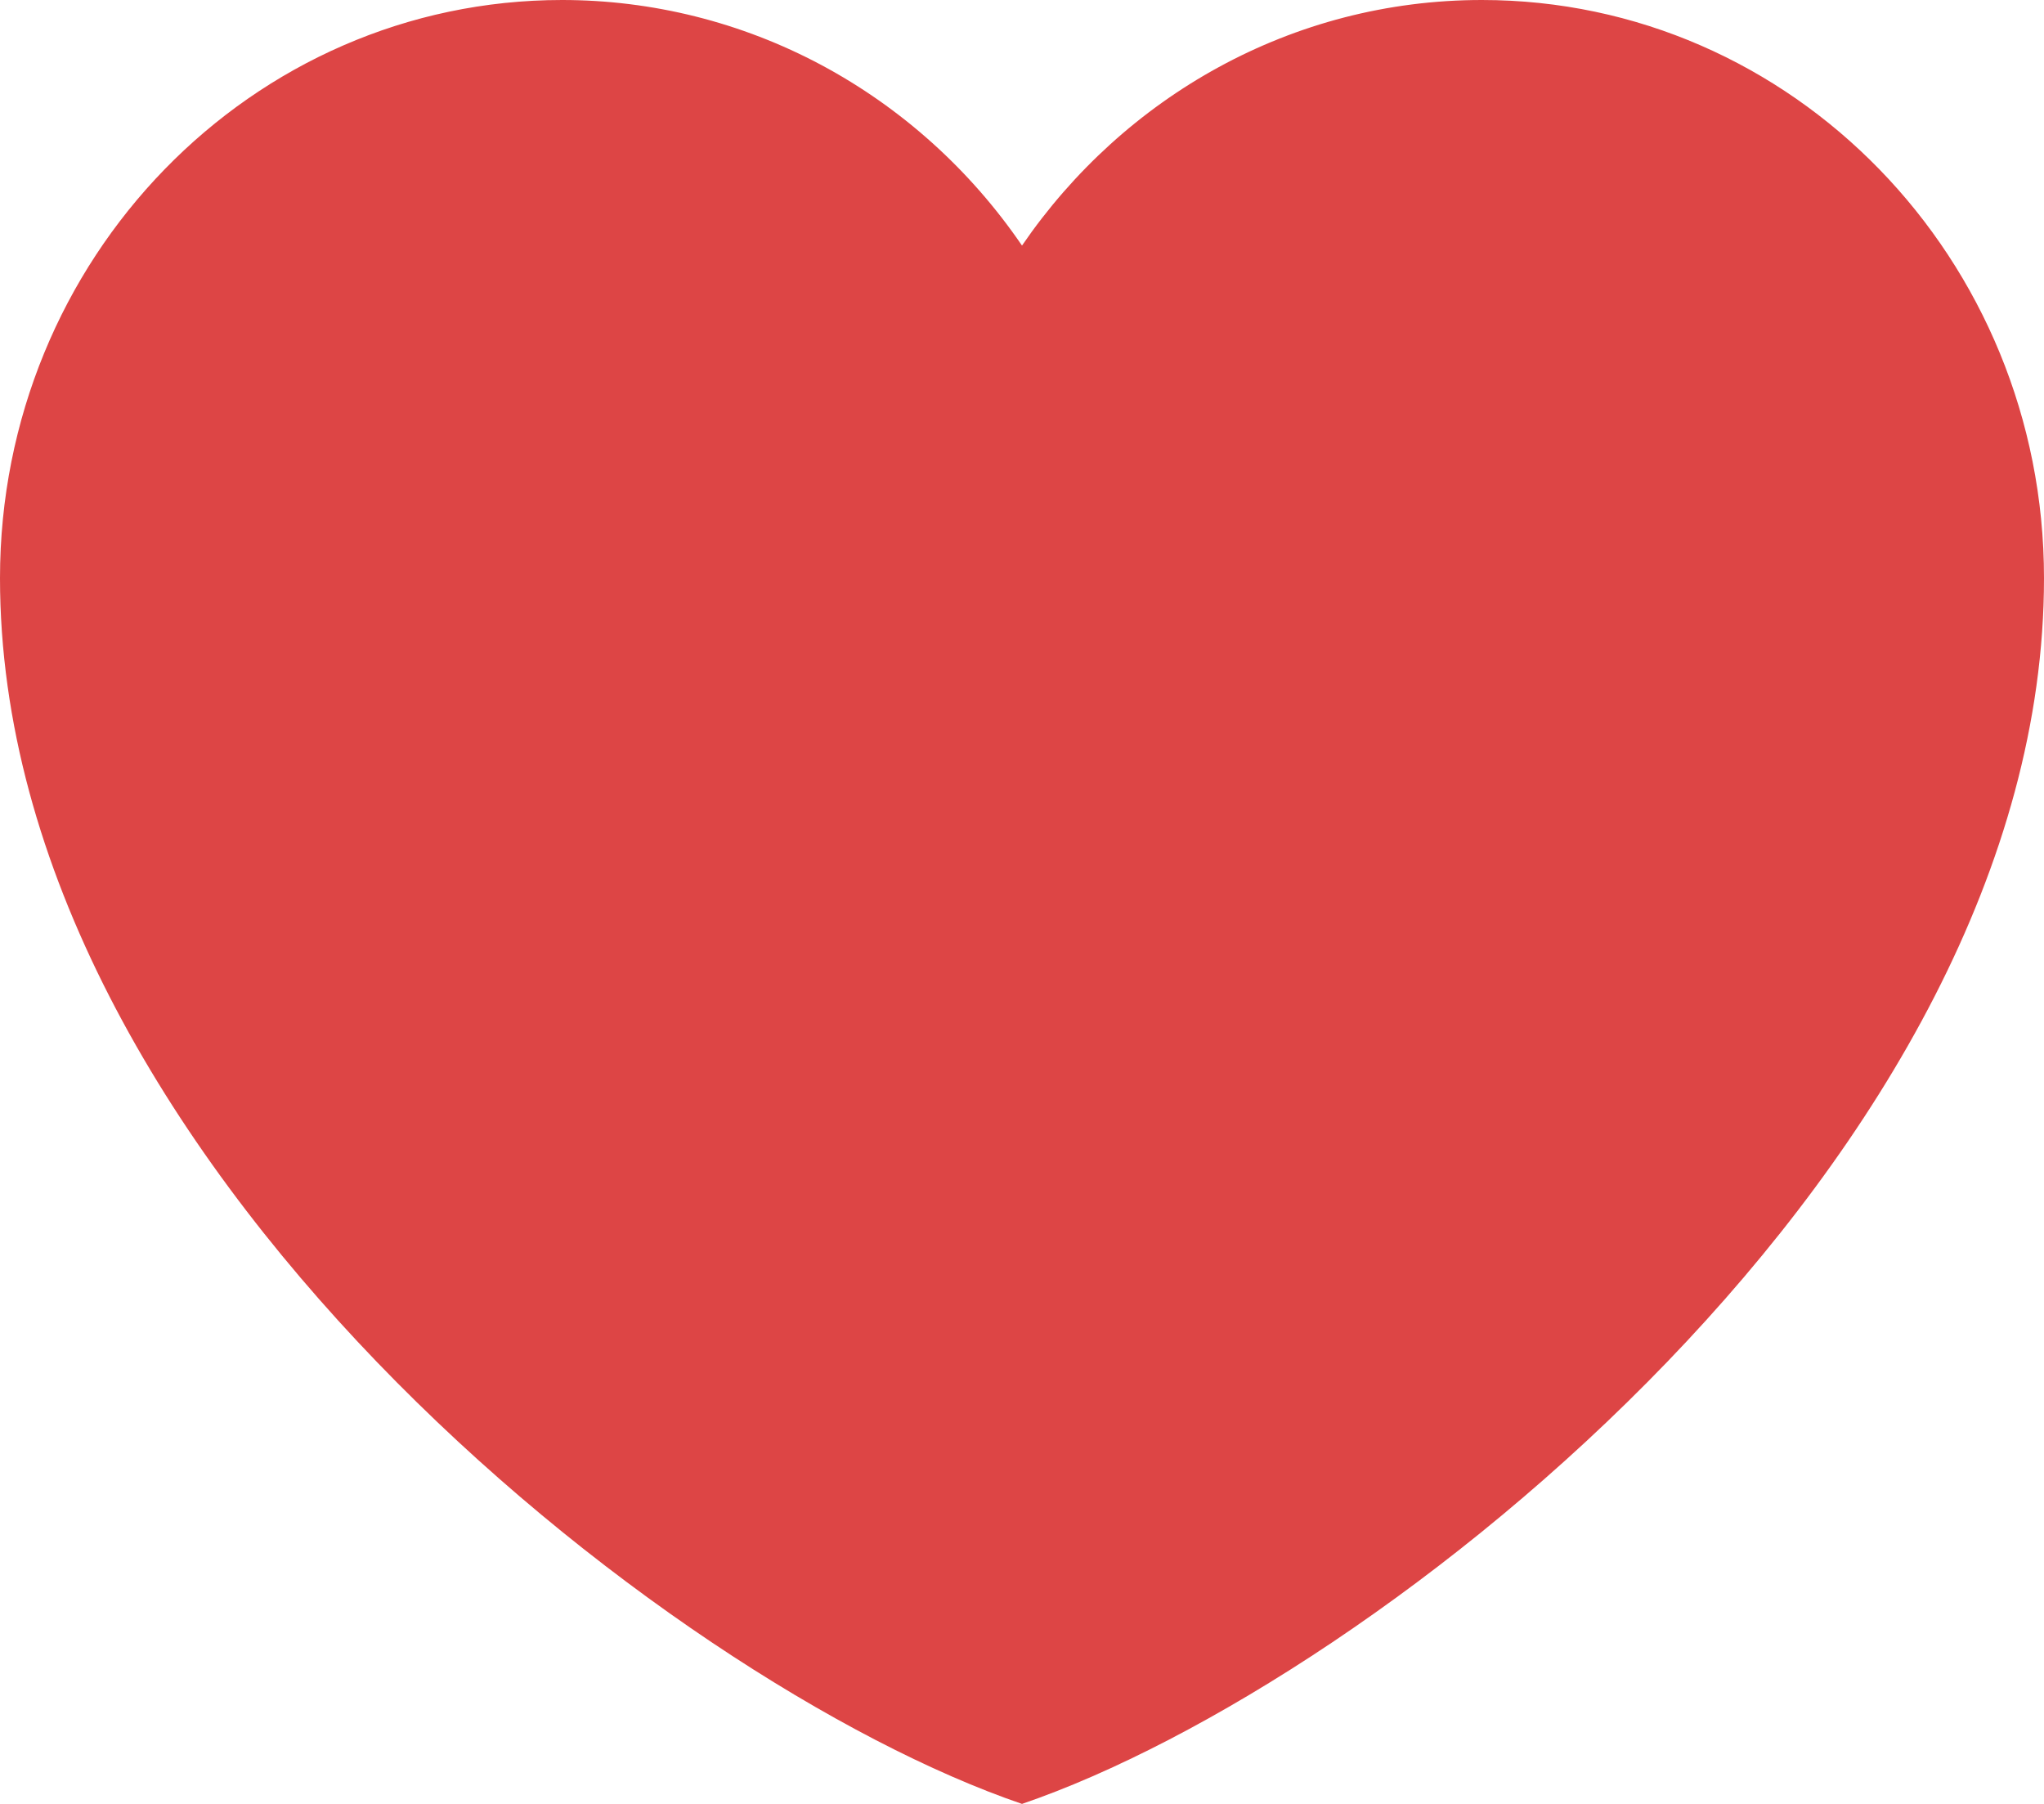
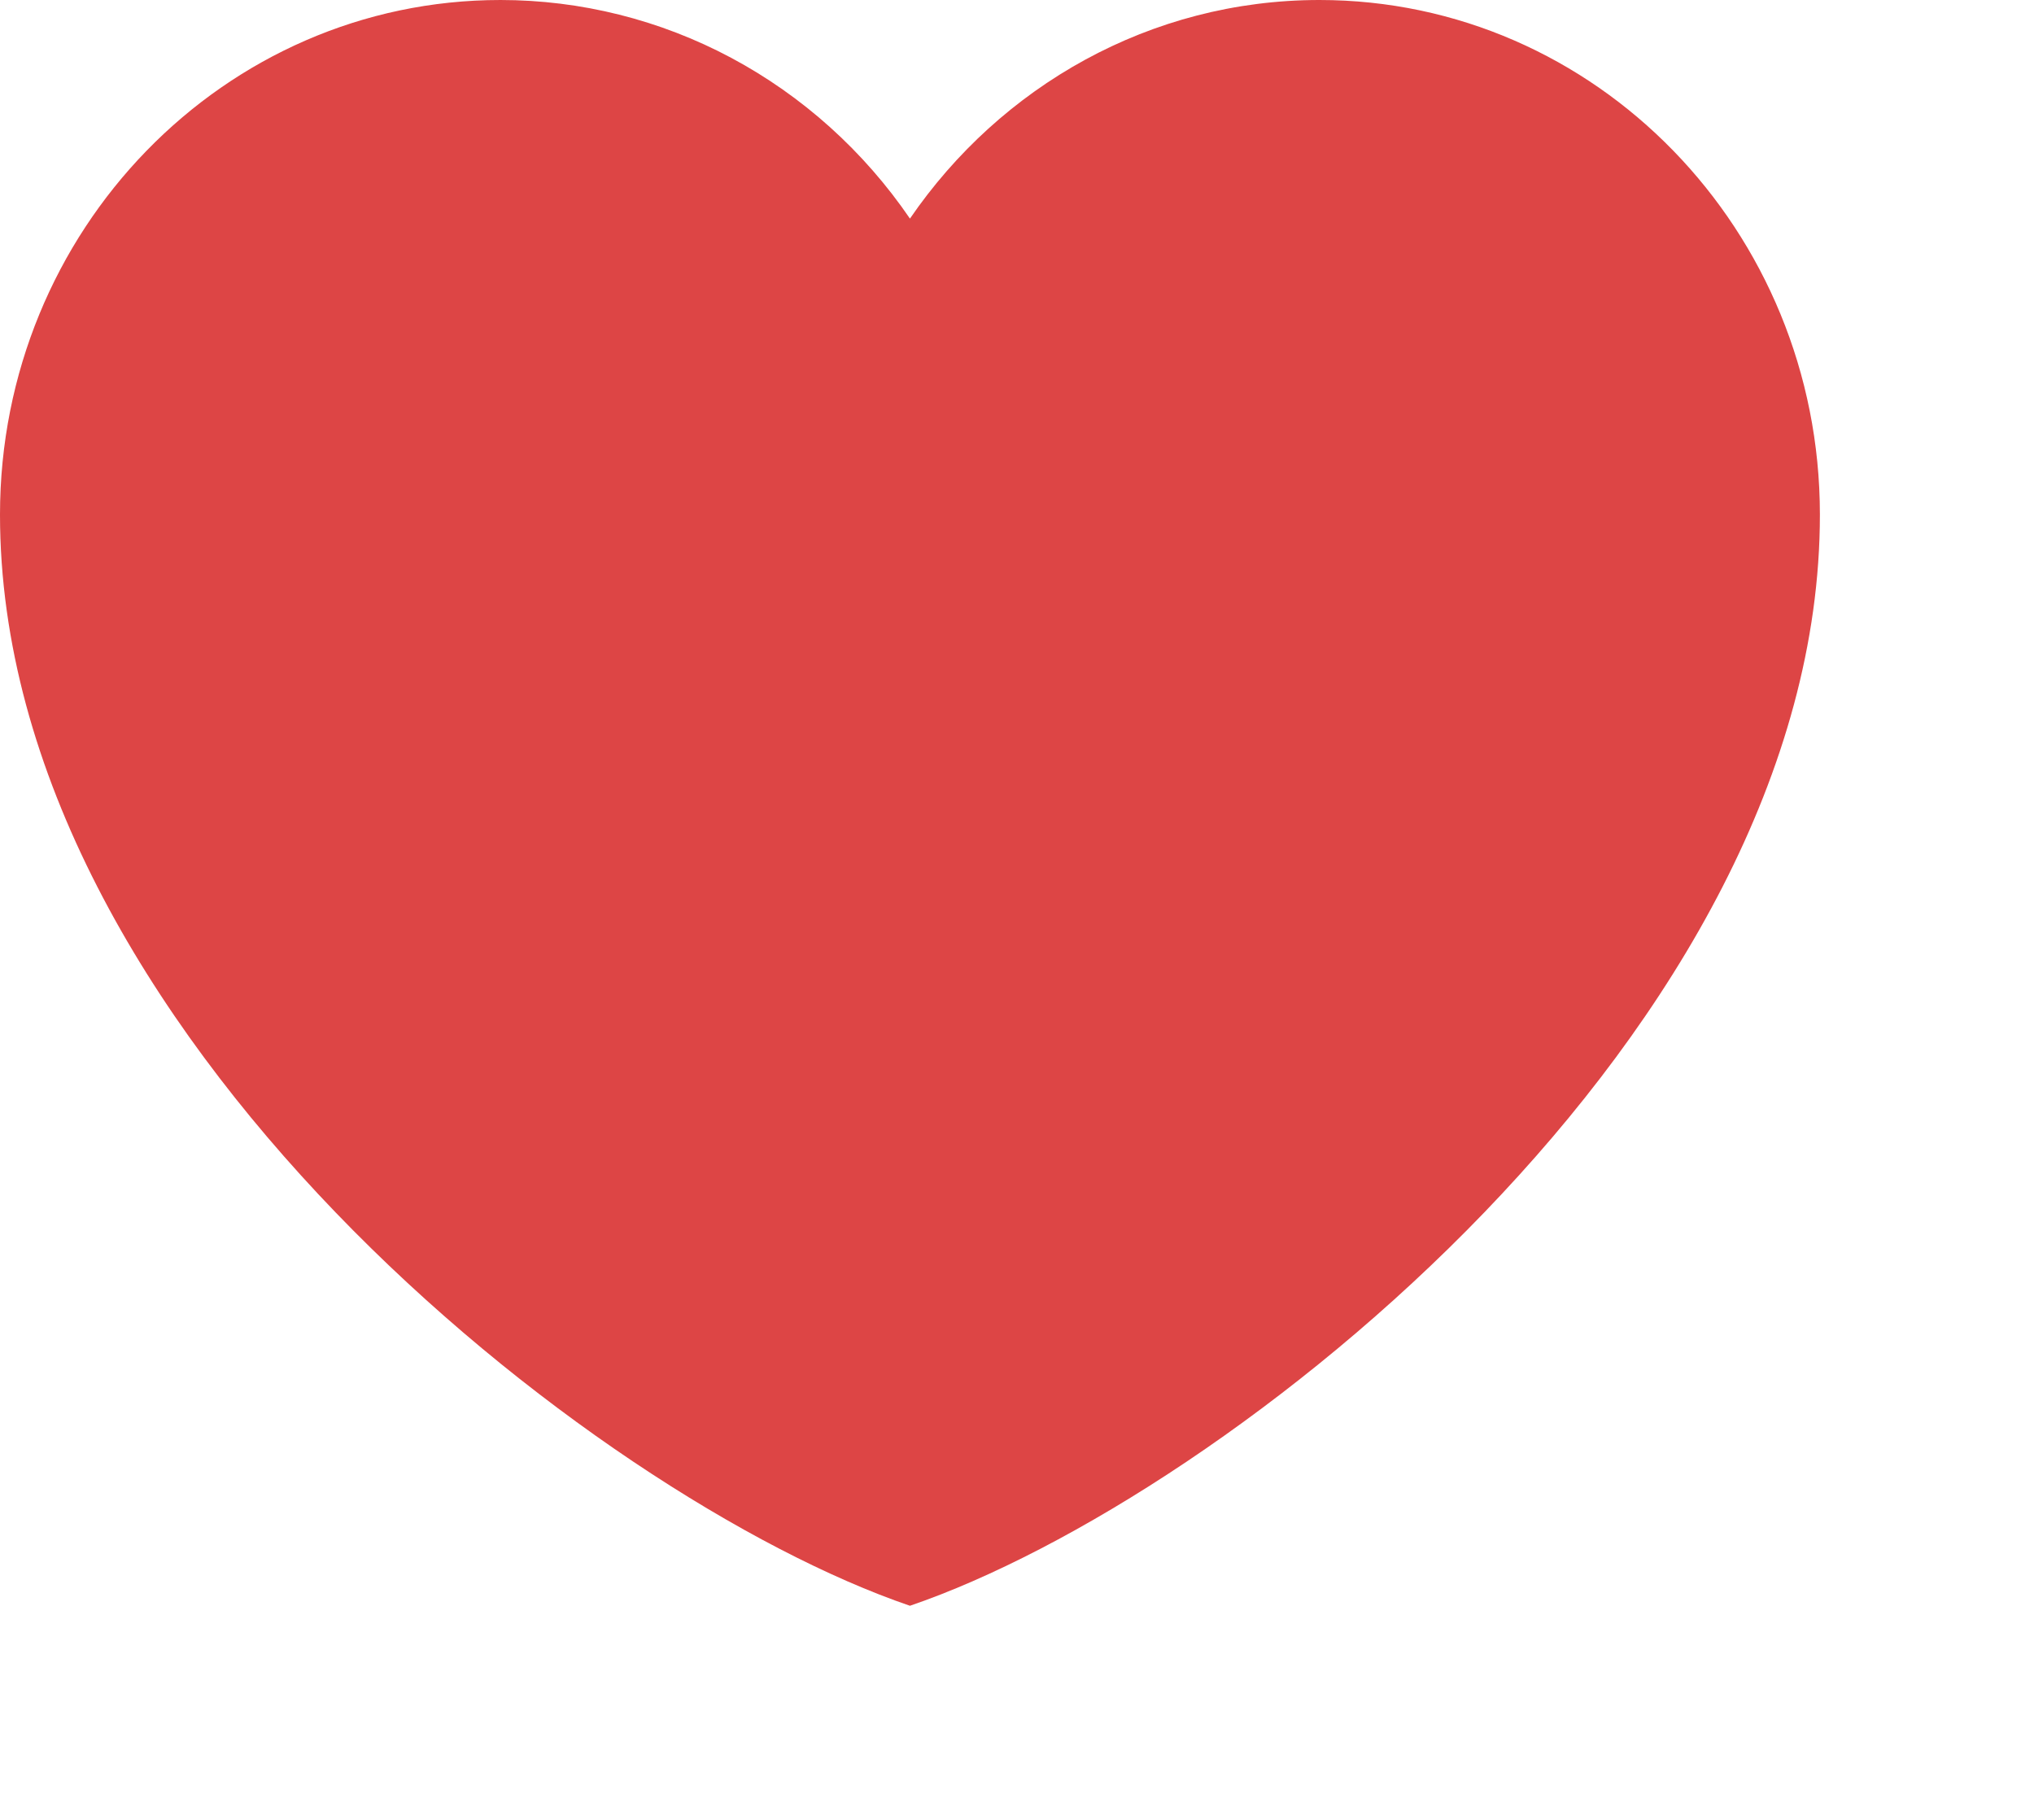
- <svg xmlns="http://www.w3.org/2000/svg" width="17" height="15" viewBox="0 0 17 15" fill="none">
+ <svg xmlns="http://www.w3.org/2000/svg" width="19" height="17" viewBox="0 0 19 17" fill="none">
  <path d="M4.675 7.66747e-07C2.093 7.66747e-07 0 2.152 0 4.807C0 9.614 5.525 13.984 8.5 15C11.475 13.984 17 9.614 17 4.807C17 2.152 14.907 7.66747e-07 12.325 7.66747e-07C10.744 7.66747e-07 9.346 0.807 8.5 2.042C8.069 1.411 7.496 0.896 6.83 0.54C6.165 0.185 5.425 -0 4.675 7.66747e-07Z" fill="#DD4545" />
</svg>
